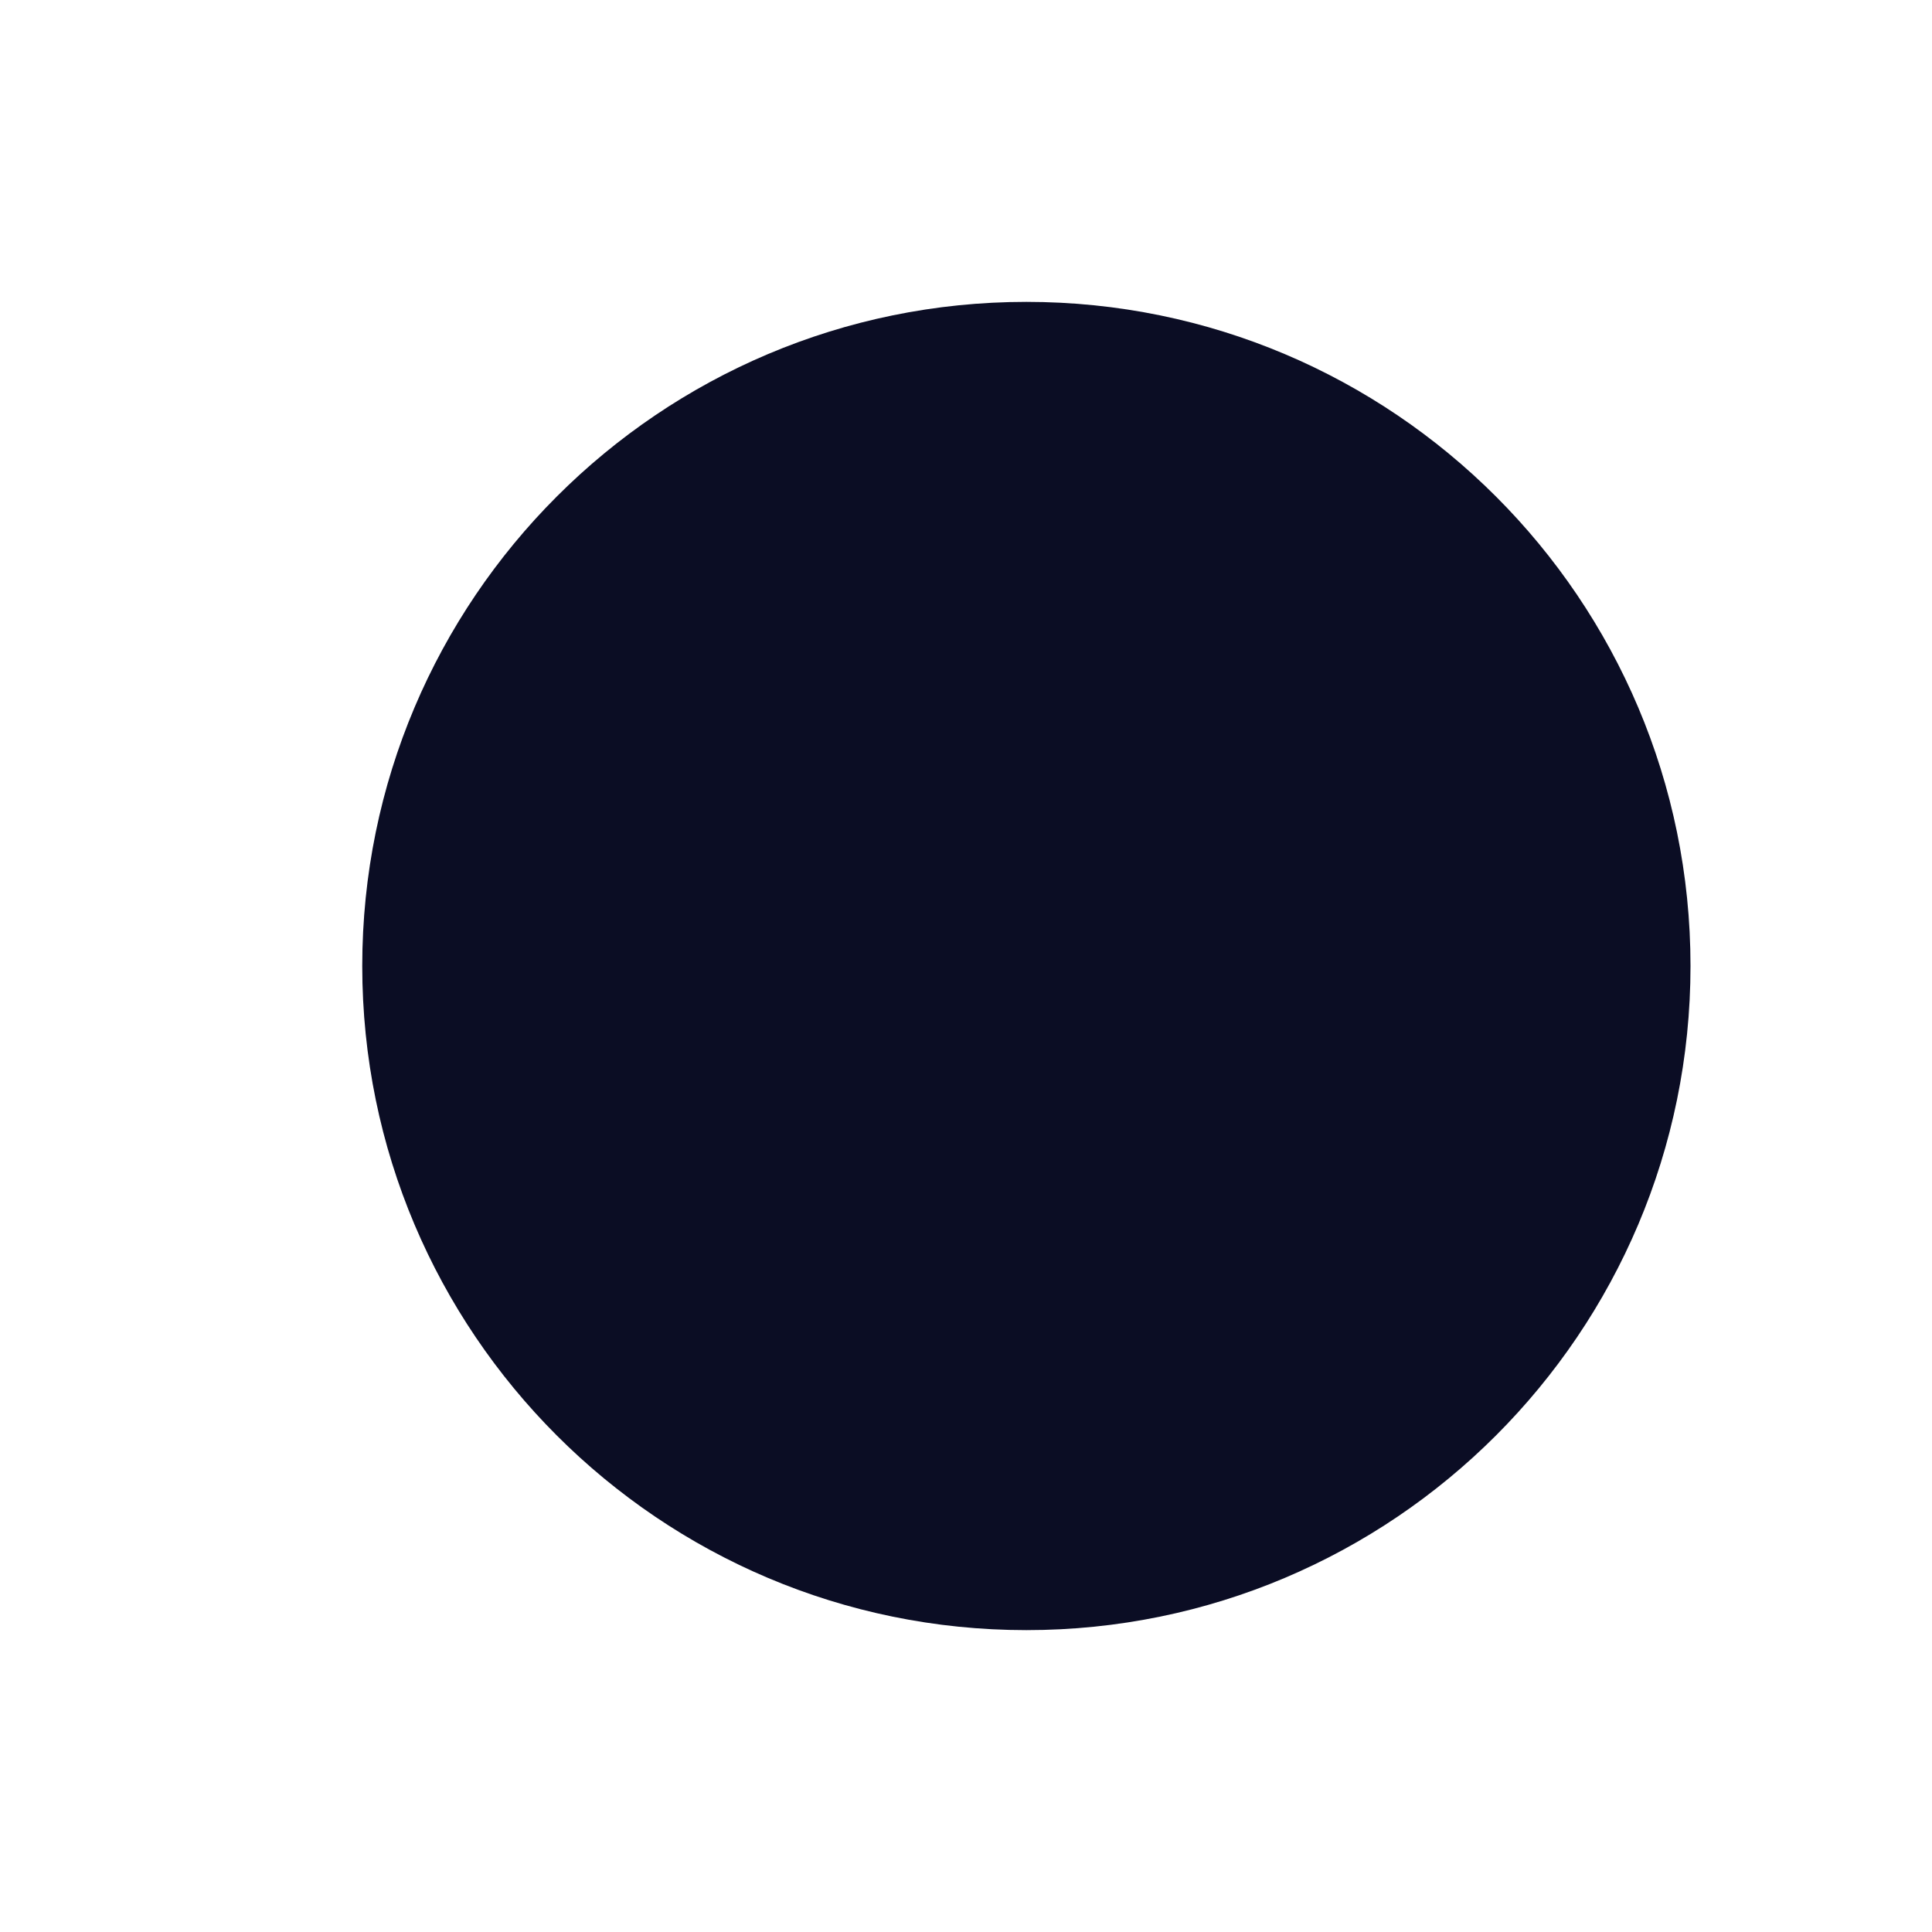
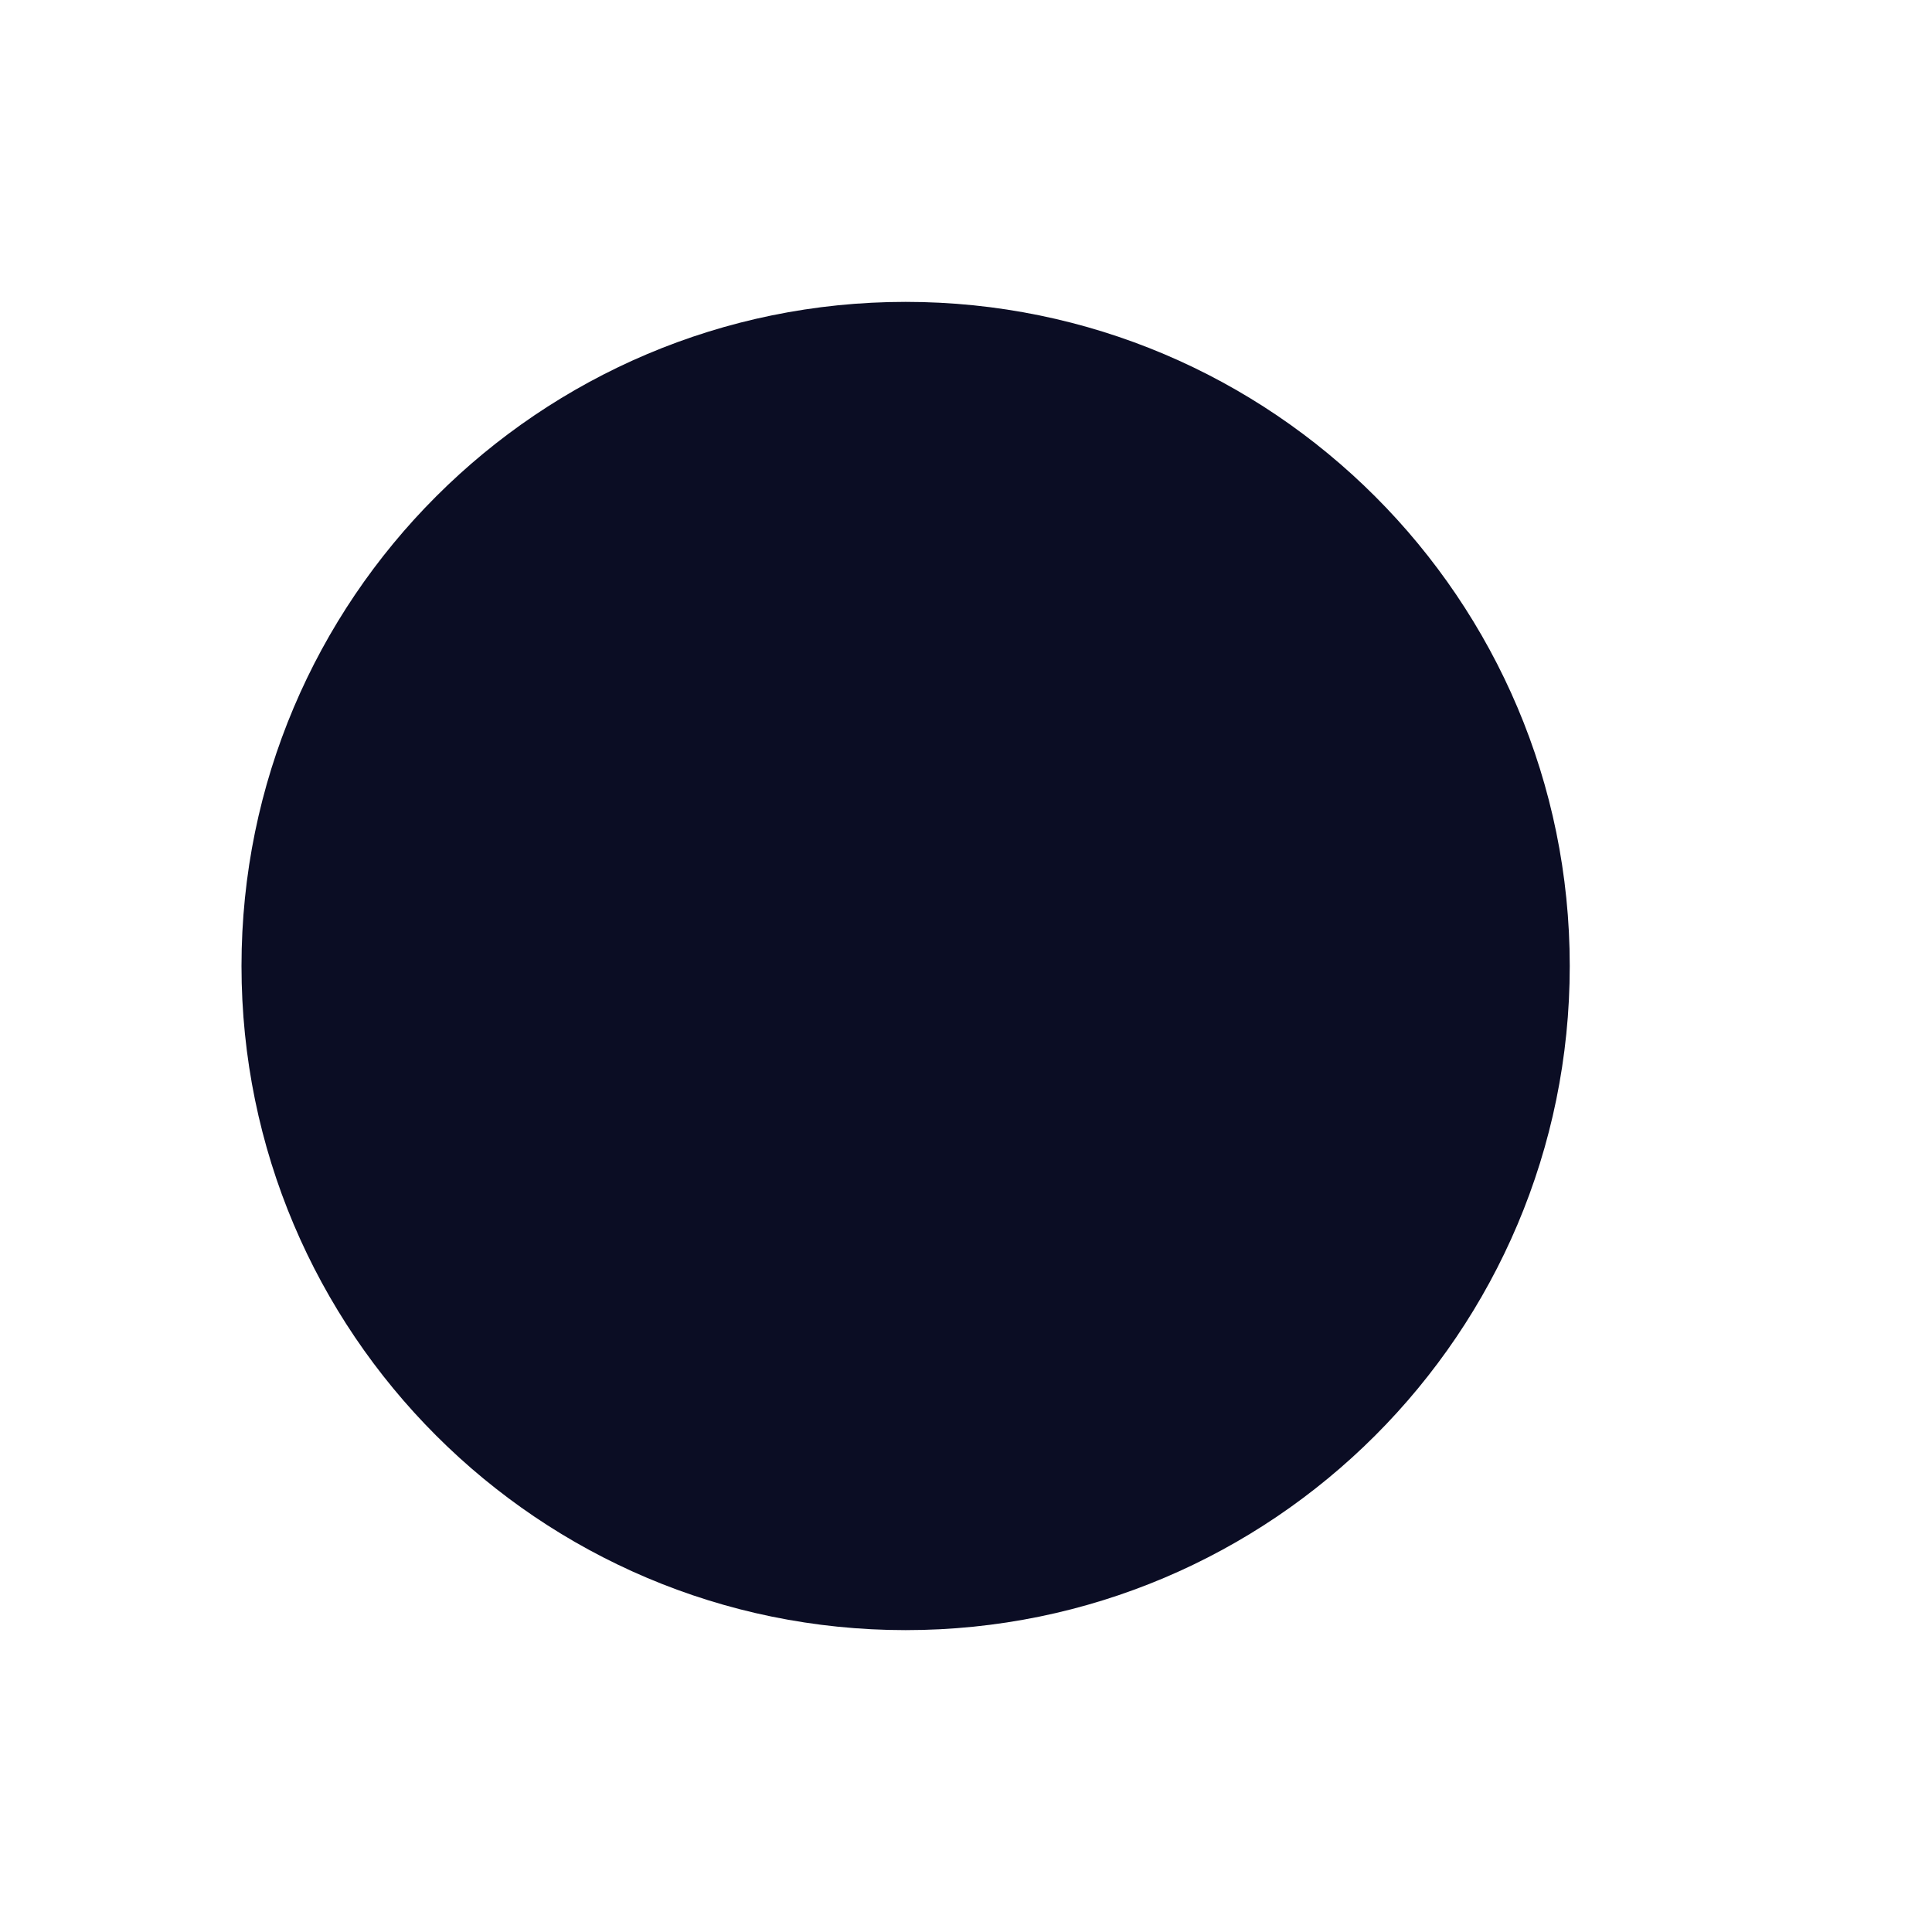
<svg xmlns="http://www.w3.org/2000/svg" version="1.1" width="4px" height="4px">
-   <g transform="matrix(1 0 0 1 -448 -225 )">
-     <path d="M 0.75 2  C 0.75 2.759  1.366 3.375  2.125 3.375  C 2.884 3.375  3.5 2.759  3.5 2  C 3.5 1.241  2.884 0.625  2.125 0.625  C 1.366 0.625  0.75 1.241  0.75 2  Z " fill-rule="nonzero" fill="#0b0d24" stroke="none" transform="matrix(1 0 0 1 448 225 )" />
+   <g transform="matrix(1 0 0 1 -440 -225 )">
+     <path d="M 0.5 2  C 0.5 2.759  1.116 3.375  1.875 3.375  C 2.634 3.375  3.25 2.759  3.25 2  C 3.25 1.241  2.634 0.625  1.875 0.625  C 1.116 0.625  0.5 1.241  0.5 2  Z " fill-rule="nonzero" fill="#0b0d24" stroke="none" transform="matrix(1 0 0 1 440 225 )" />
  </g>
</svg>
